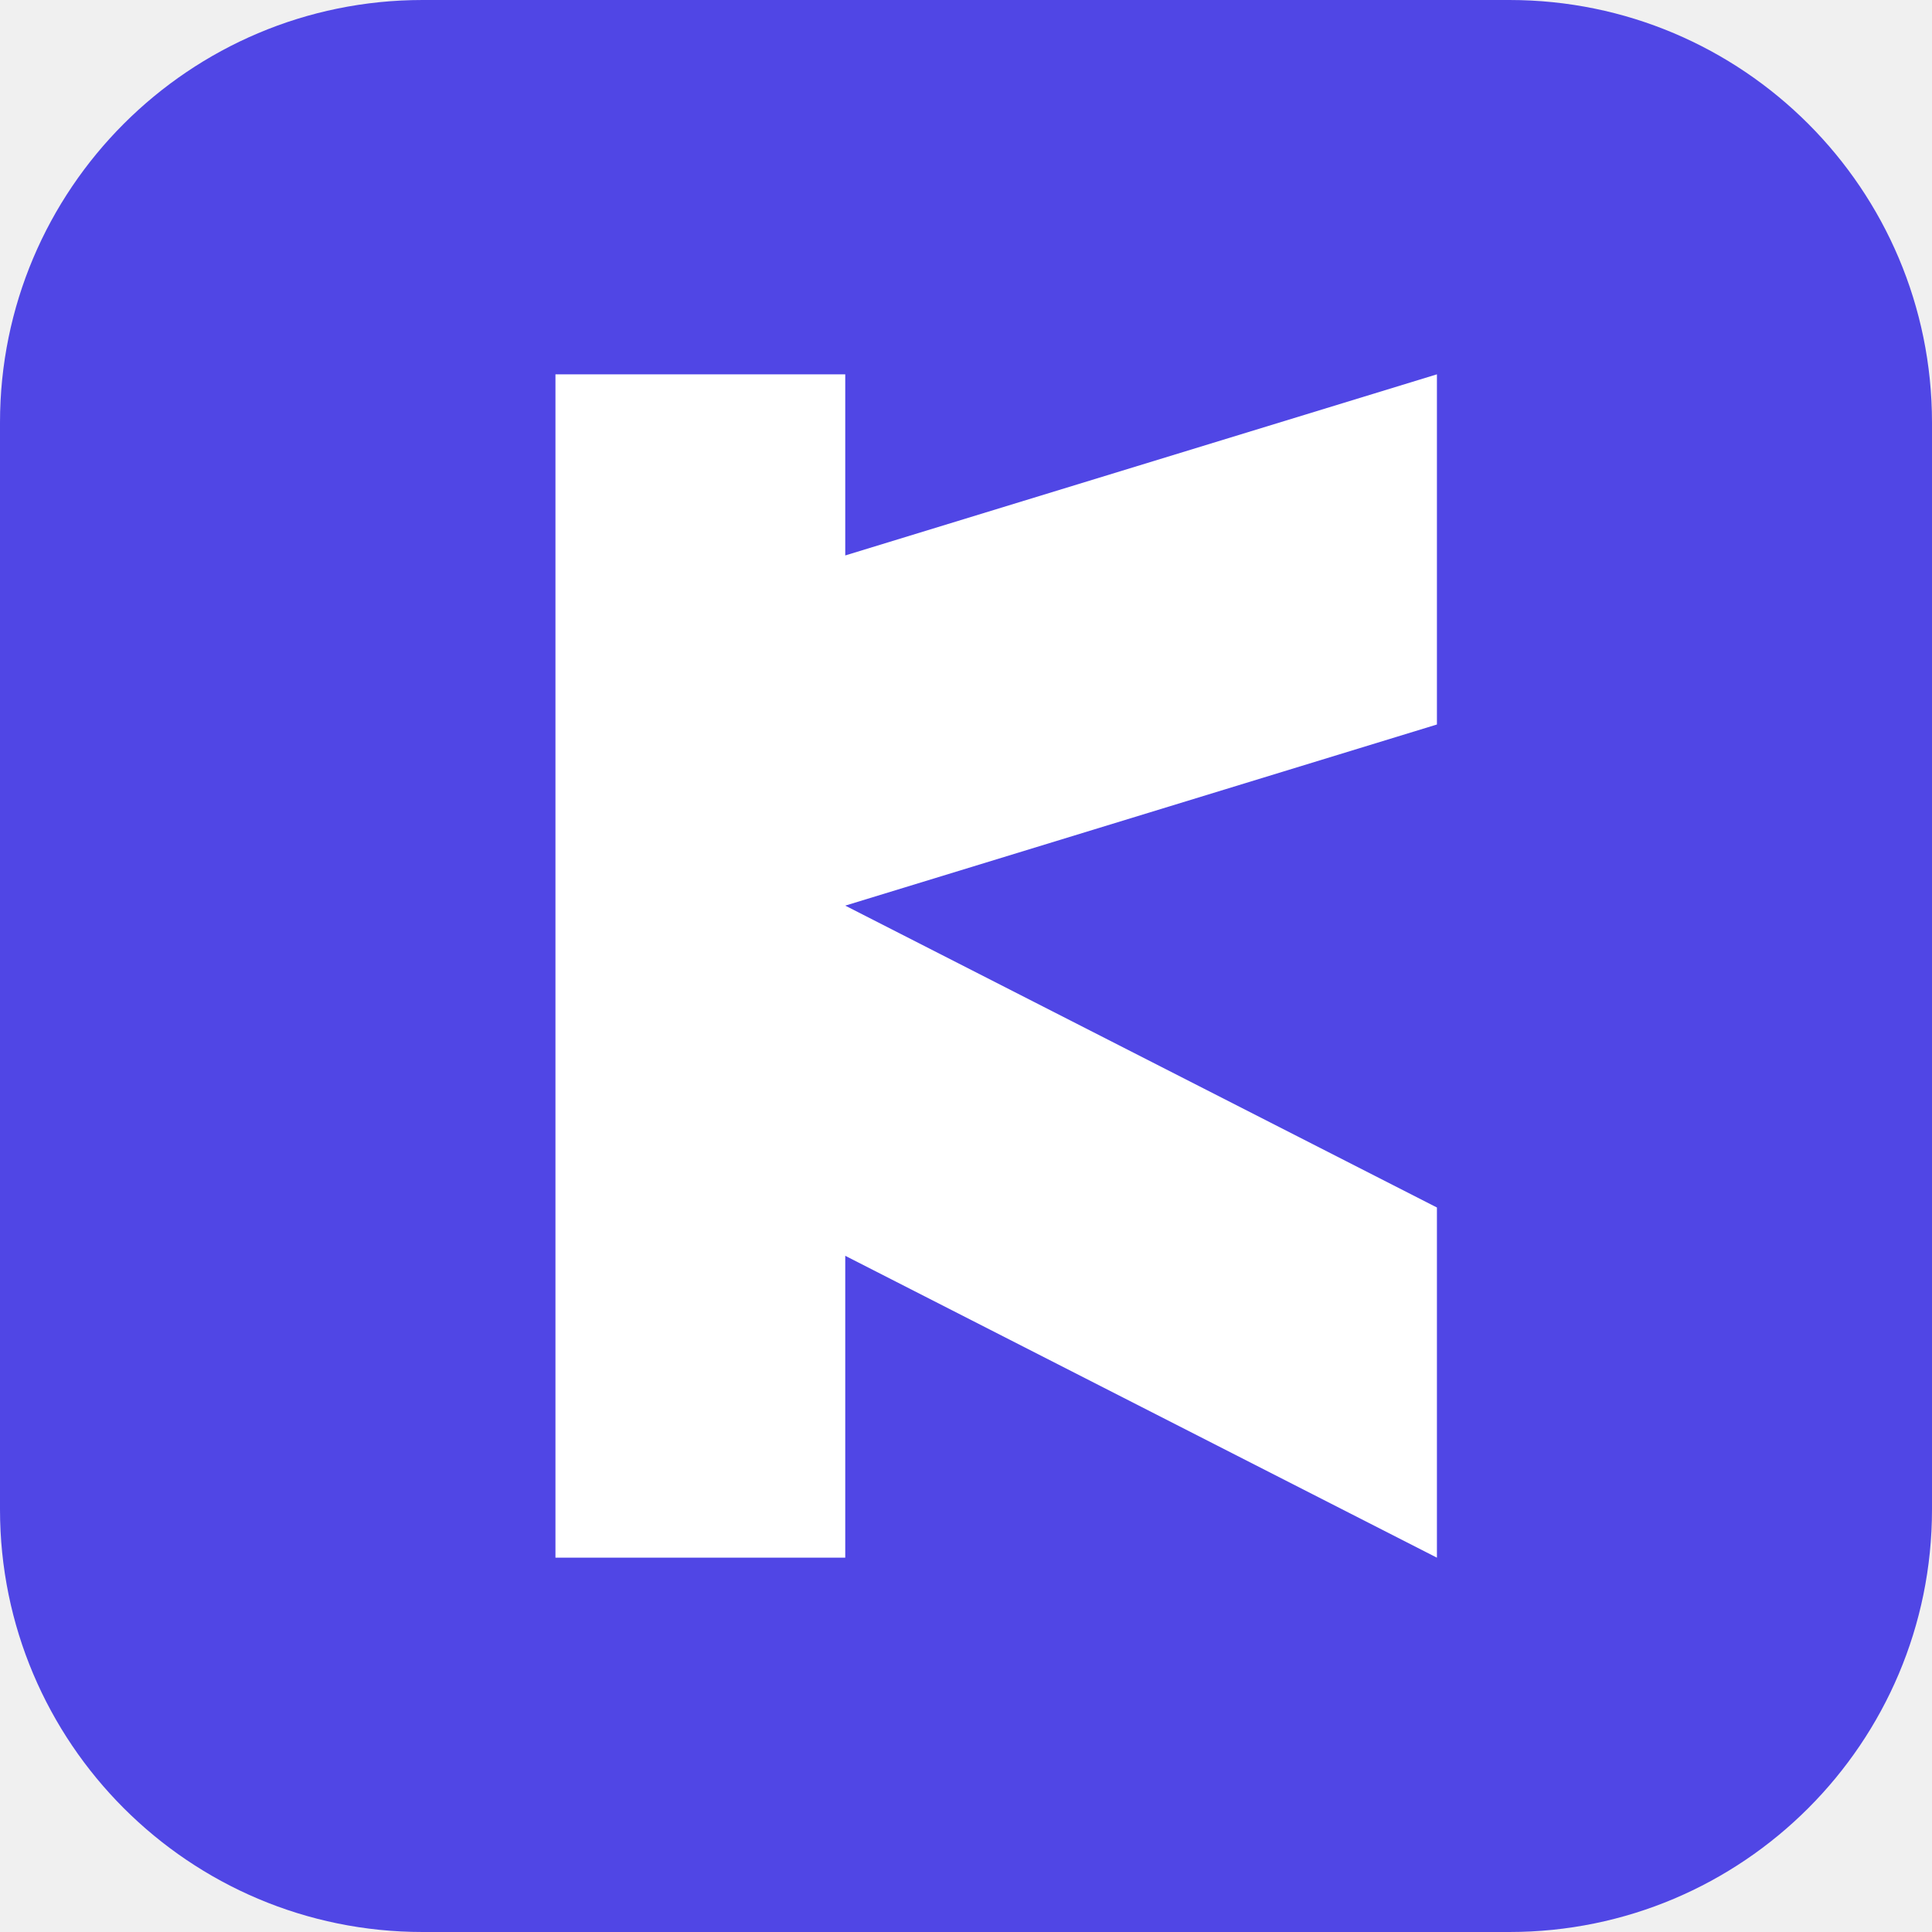
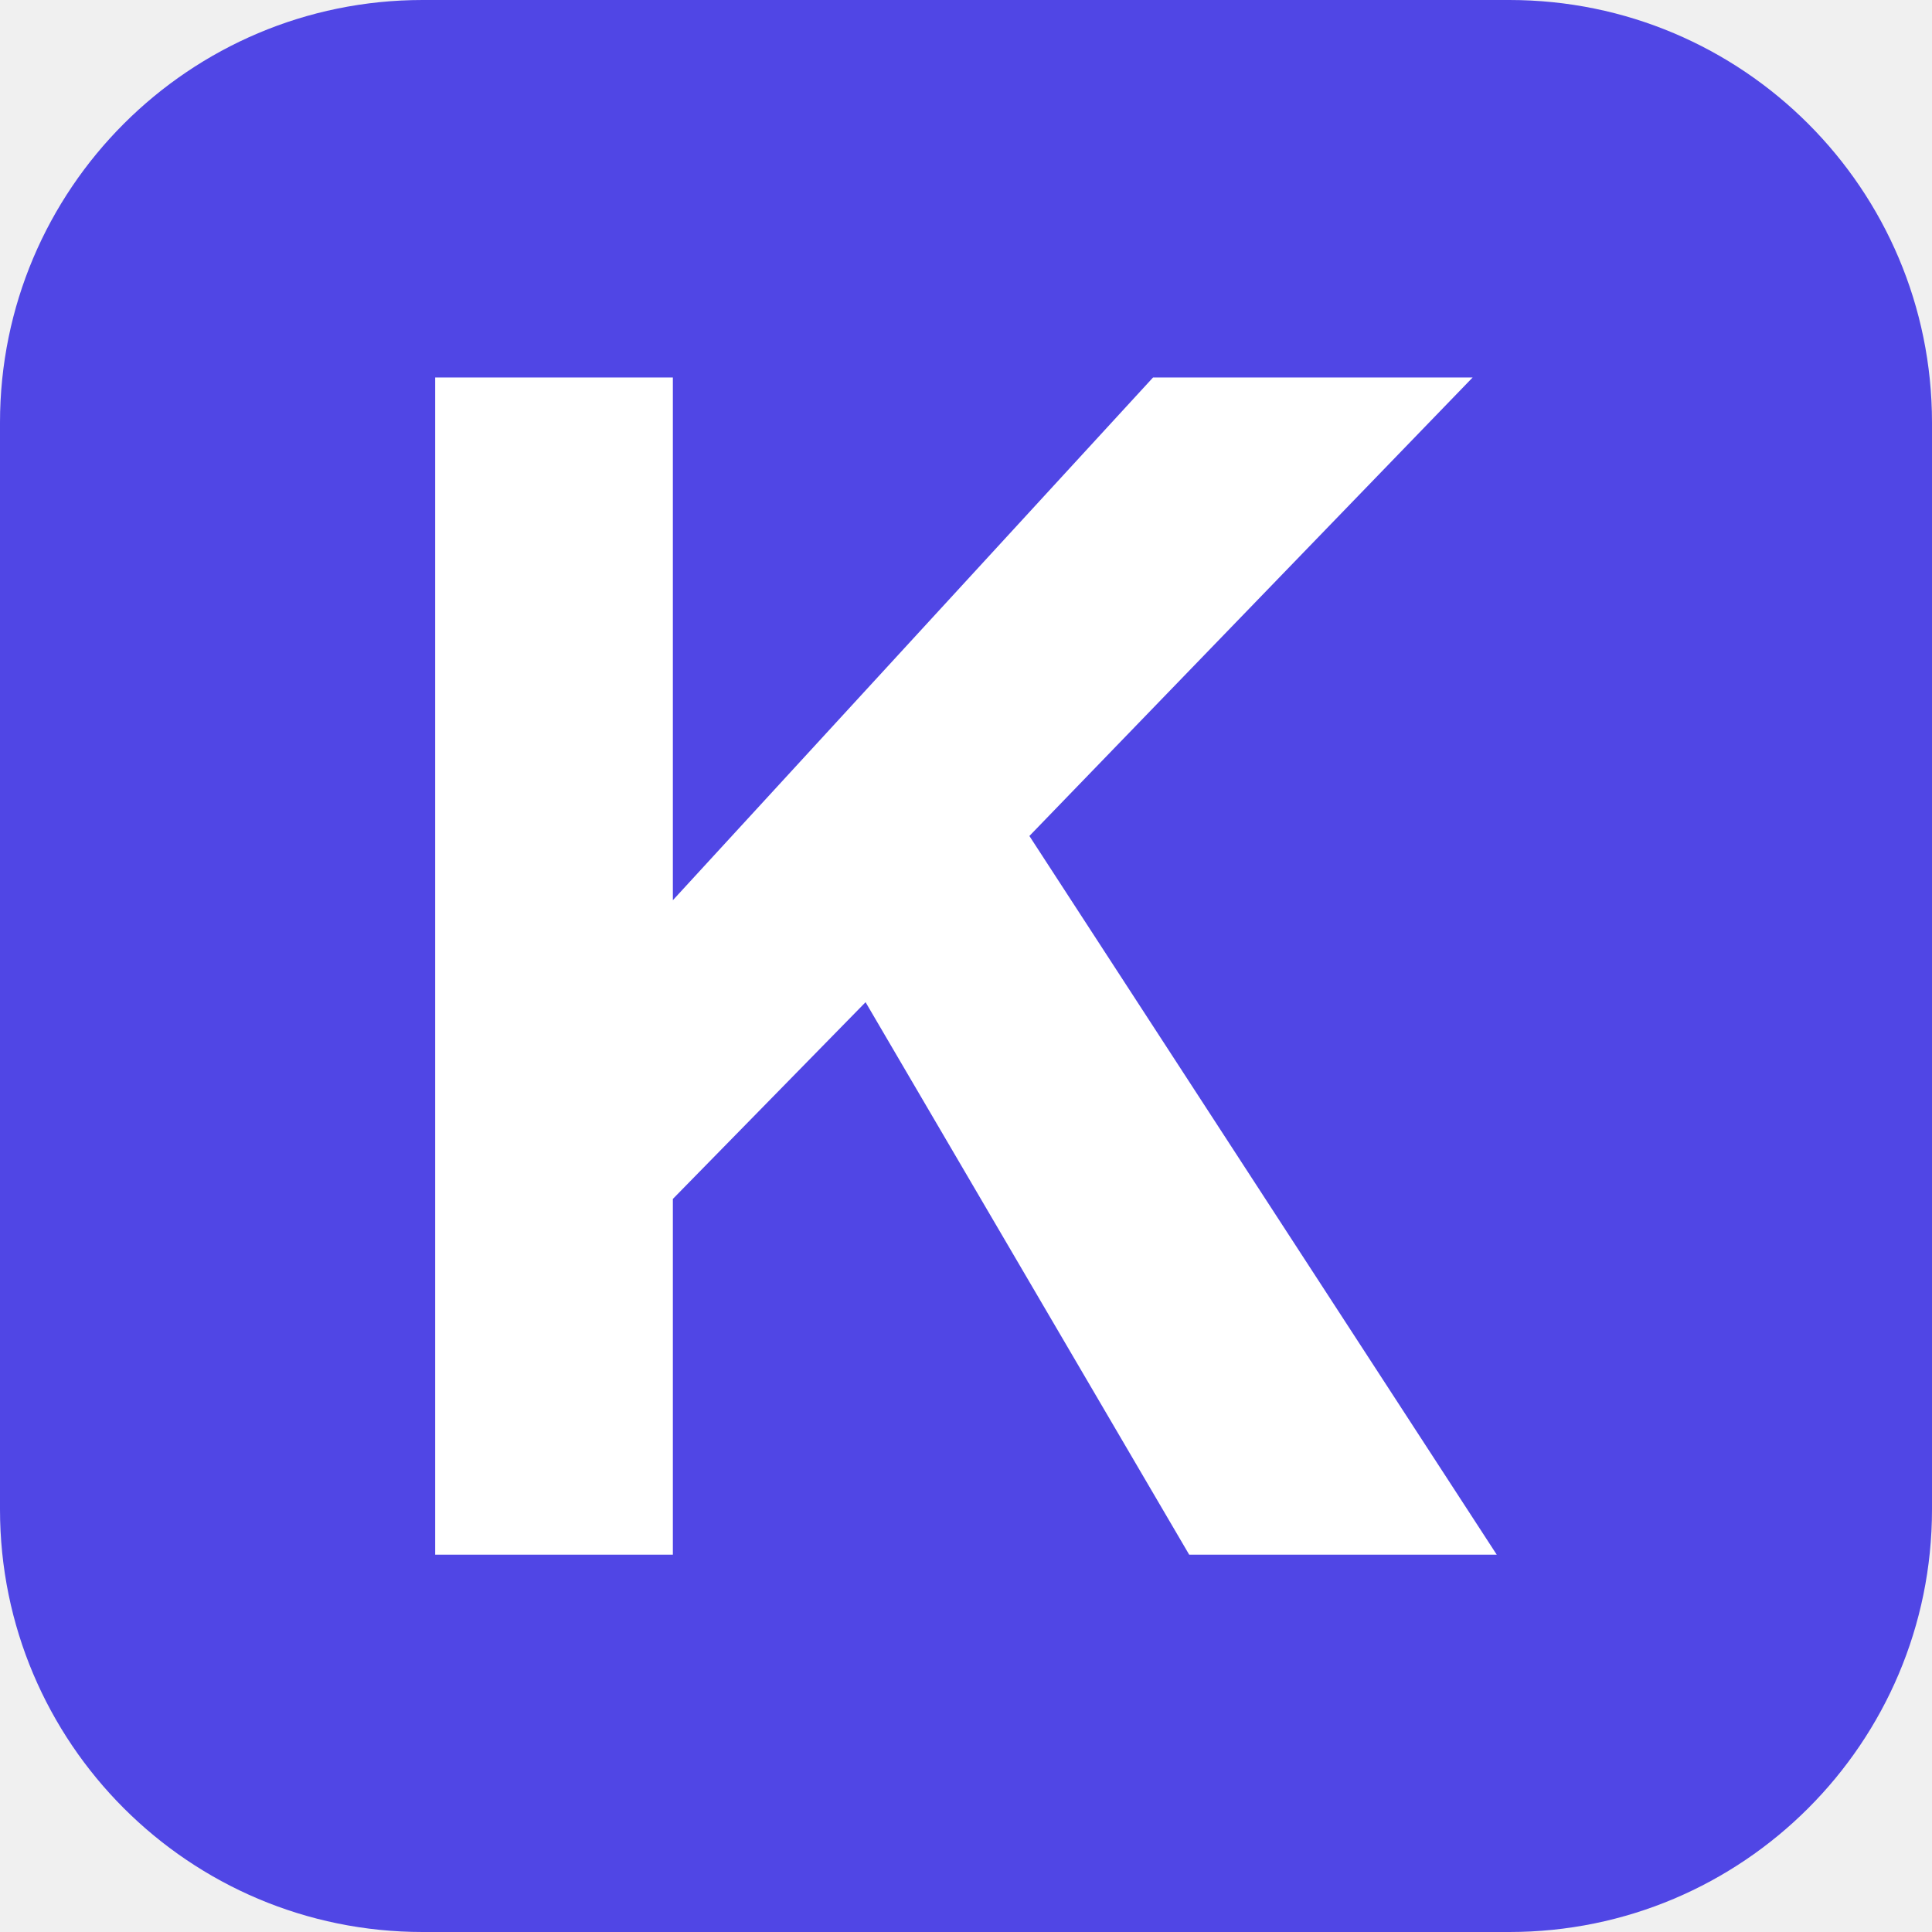
<svg xmlns="http://www.w3.org/2000/svg" viewBox="0 0 32 32" width="32" height="32" role="img" aria-label="K">
  <path d="M7 0 H25 A7 7 0 0 1 32 7 V25 A7 7 0 0 1 25 32 H7 A7 7 0 0 1 0 25 V7 A7 7 0 0 1 7 0 Z" fill="#5046e5" />
-   <path d="M9.2 6.2 H14.0 V25.8 H9.2 Z M14.00 9.20 L23.80 6.20 L23.80 12.00 L14.00 15.00 Z M14.00 15.00 L23.80 20.00 L23.80 25.80 L14.00 20.80 Z" fill="#ffffff" />
+   <path transform="translate(5.173 25.750) scale(0.0133 -0.0133)" d="M153 0V1466H449V815L1047 1466H1445L893 895L1475 0H1092L689 688L449 443V0Z" fill="#ffffff" />
</svg>
